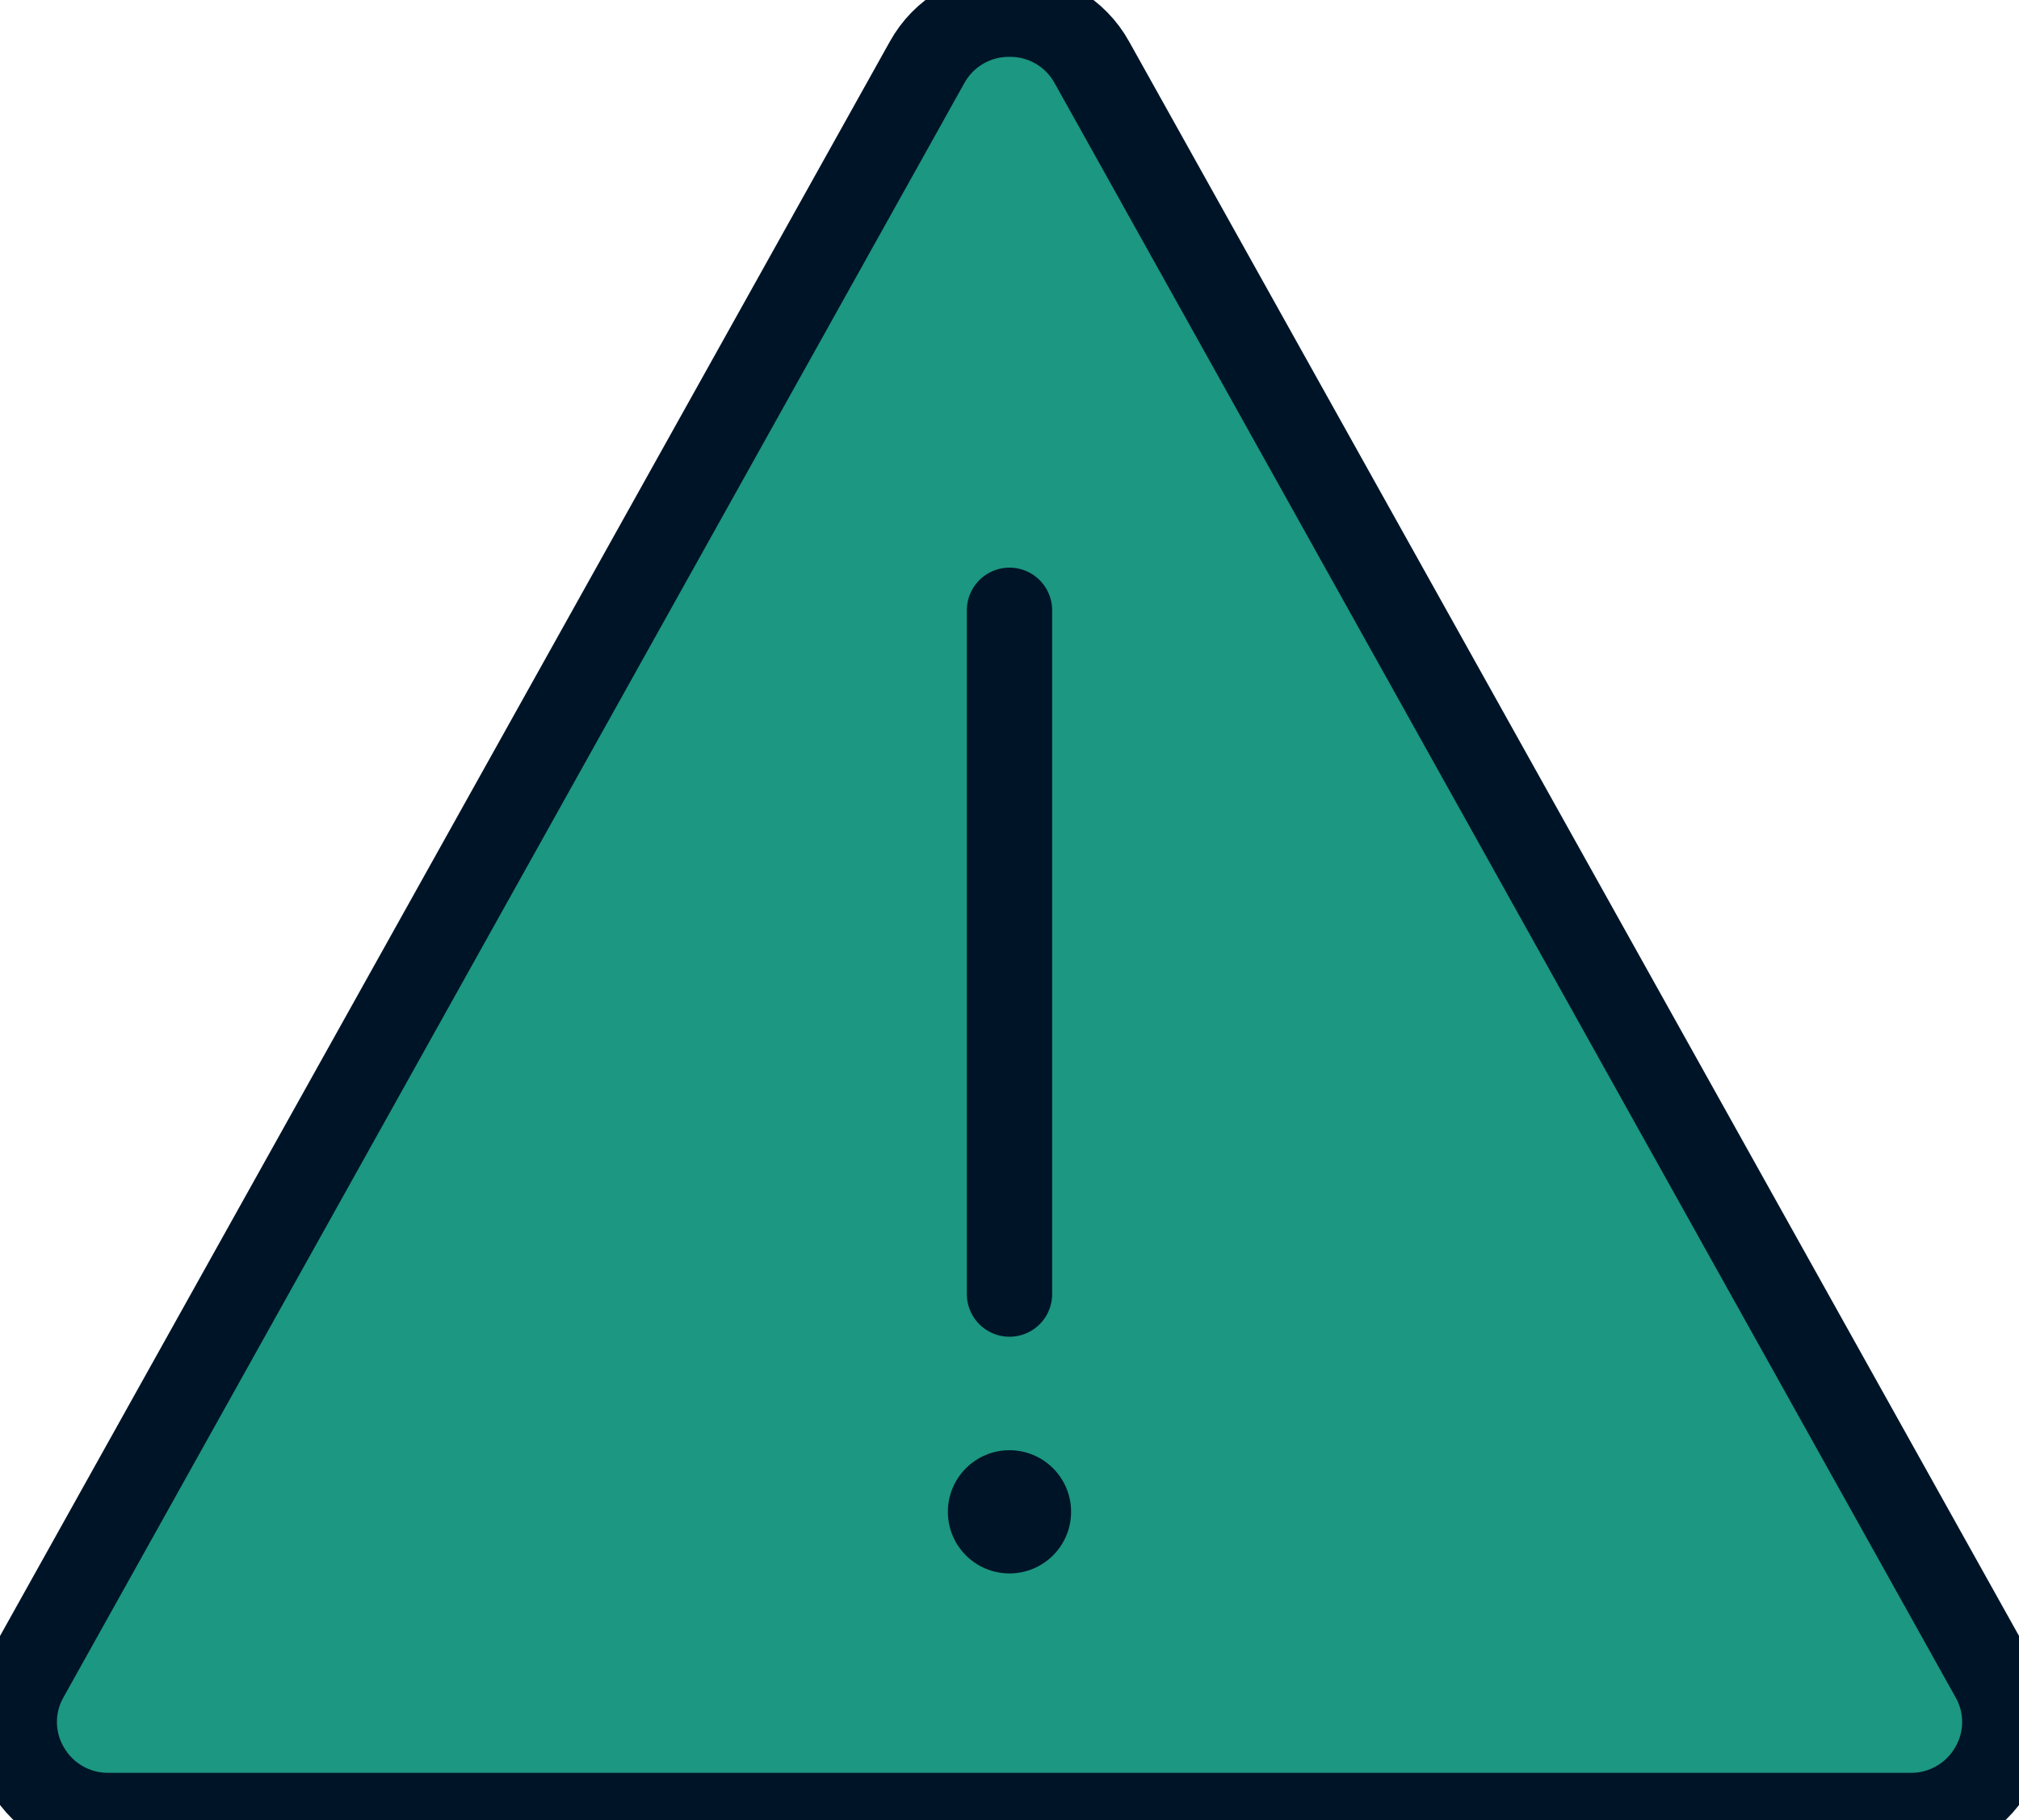
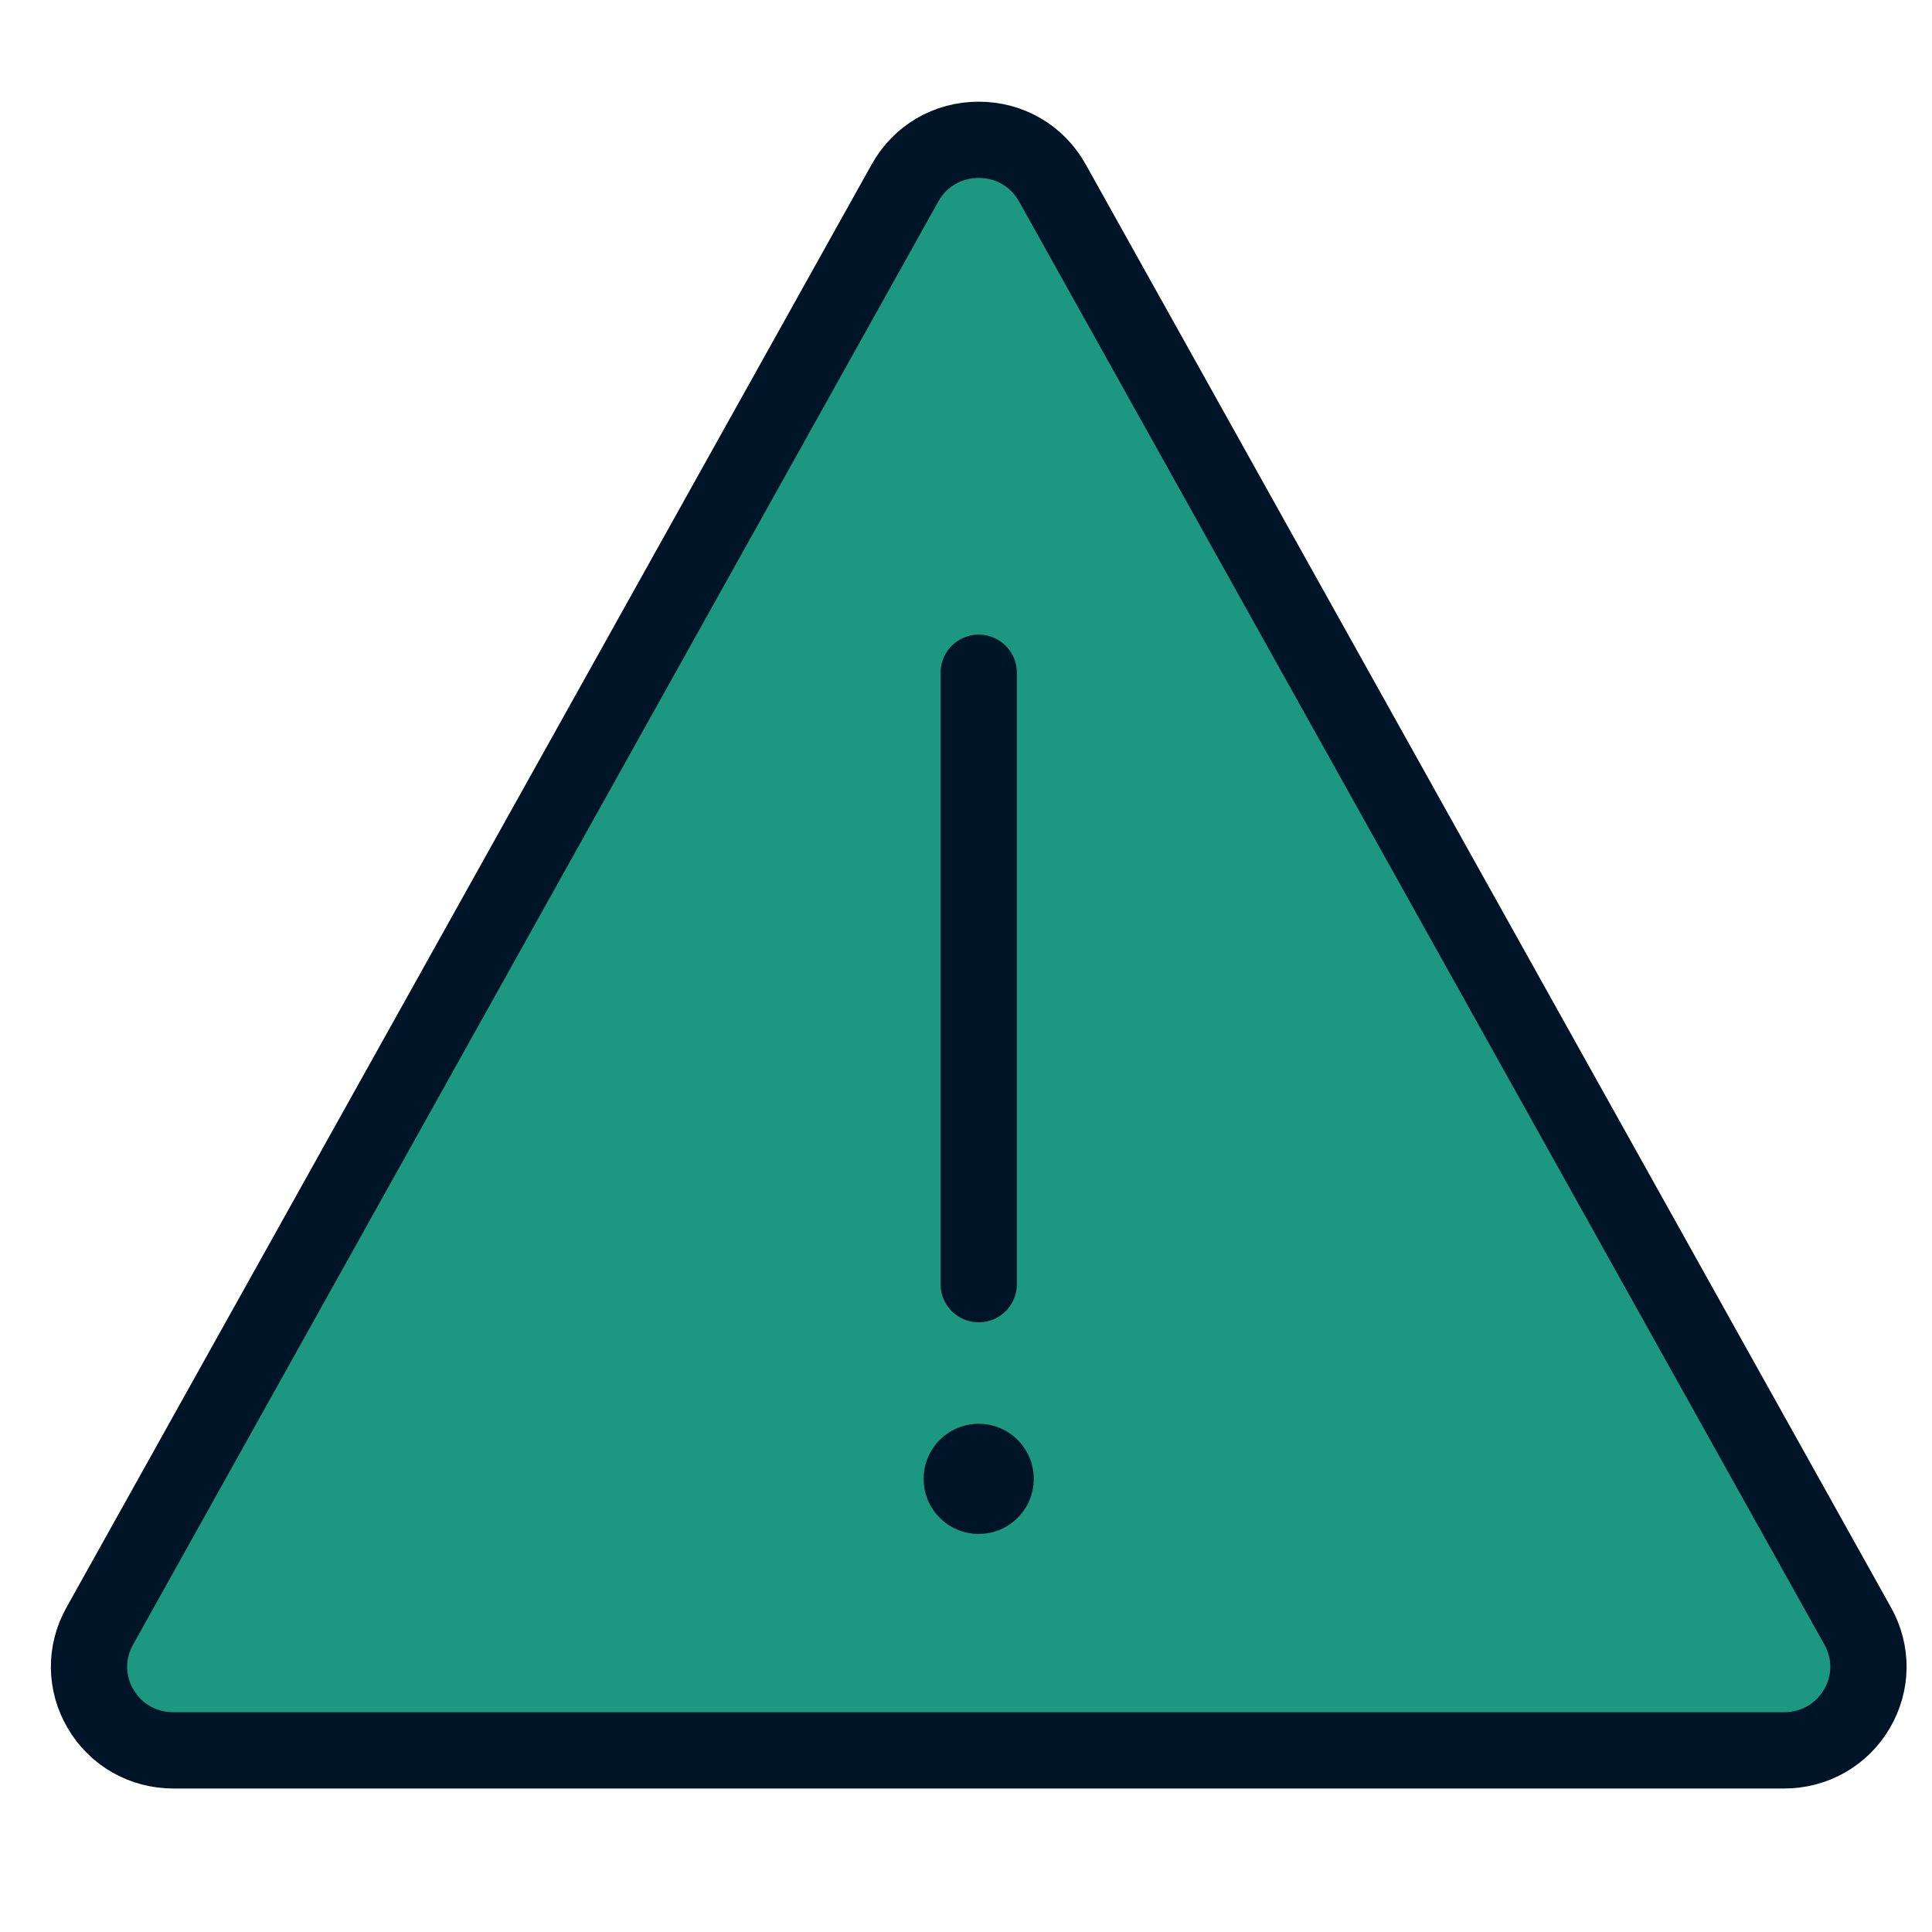
- <svg xmlns="http://www.w3.org/2000/svg" width="71" height="64" viewBox="0 0 71 64">
+ <svg xmlns="http://www.w3.org/2000/svg" width="76" height="76" viewBox="0 0 76 76">
  <g fill="none" fill-rule="evenodd">
-     <path fill="#1C9781" d="M35.5.5a3.276 3.276 0 00-2.9 1.696L.92 58.972a3.243 3.243 0 00.036 3.25 3.283 3.283 0 002.862 1.633h63.365a3.284 3.284 0 002.862-1.631 3.242 3.242 0 00.037-3.252L38.398 2.195A3.276 3.276 0 0035.5.5" />
-     <path stroke="#001428" stroke-linecap="round" stroke-linejoin="round" stroke-width="3" d="M35.5.5a3.276 3.276 0 00-2.9 1.696L.92 58.972a3.243 3.243 0 00.036 3.25 3.283 3.283 0 002.862 1.633h63.365a3.284 3.284 0 002.862-1.631 3.242 3.242 0 00.037-3.252L38.398 2.195A3.276 3.276 0 0035.5.5z" />
-     <path fill="#001428" d="M37.666 53.175a2.166 2.166 0 11-4.333-.001 2.166 2.166 0 014.333 0" />
+     <path fill="#1C9781" d="M35.5.5c-1.223 0-2.307.634-2.9 1.696L.92 58.972c-.571 1.024-.558 2.239.036 3.25.6 1.024 1.67 1.633 2.862 1.633h63.365c1.192 0 2.262-.61 2.862-1.631.595-1.013.608-2.228.037-3.252L38.398 2.195C37.806 1.134 36.722.5 35.5.5" transform="translate(3 5)" />
+     <path stroke="#001428" stroke-linecap="round" stroke-linejoin="round" stroke-width="3" d="M35.5.5c-1.223 0-2.307.634-2.9 1.696L.92 58.972c-.571 1.024-.558 2.239.036 3.25.6 1.024 1.67 1.633 2.862 1.633h63.365c1.192 0 2.262-.61 2.862-1.631.595-1.013.608-2.228.037-3.252L38.398 2.195C37.806 1.134 36.722.5 35.5.5z" transform="translate(3 5)" />
+     <path fill="#001428" d="M37.666 53.175c0 1.196-.97 2.166-2.166 2.166s-2.166-.97-2.166-2.166c0-1.197.97-2.166 2.166-2.166s2.166.97 2.166 2.166" transform="translate(3 5)" />
    <g>
-       <path fill="#1C9781" d="M0.5 24.16L0.5 0.109" transform="translate(35 21.356)" />
-       <path stroke="#001428" stroke-linecap="round" stroke-linejoin="round" stroke-width="3" d="M0.5 24.16L0.5 0.109" transform="translate(35 21.356)" />
+       <path fill="#1C9781" d="M0.5 24.16L0.5 0.109" transform="translate(3 5) translate(35 21.356)" />
+       <path stroke="#001428" stroke-linecap="round" stroke-linejoin="round" stroke-width="3" d="M0.5 24.16L0.5 0.109" transform="translate(3 5) translate(35 21.356)" />
    </g>
  </g>
</svg>
